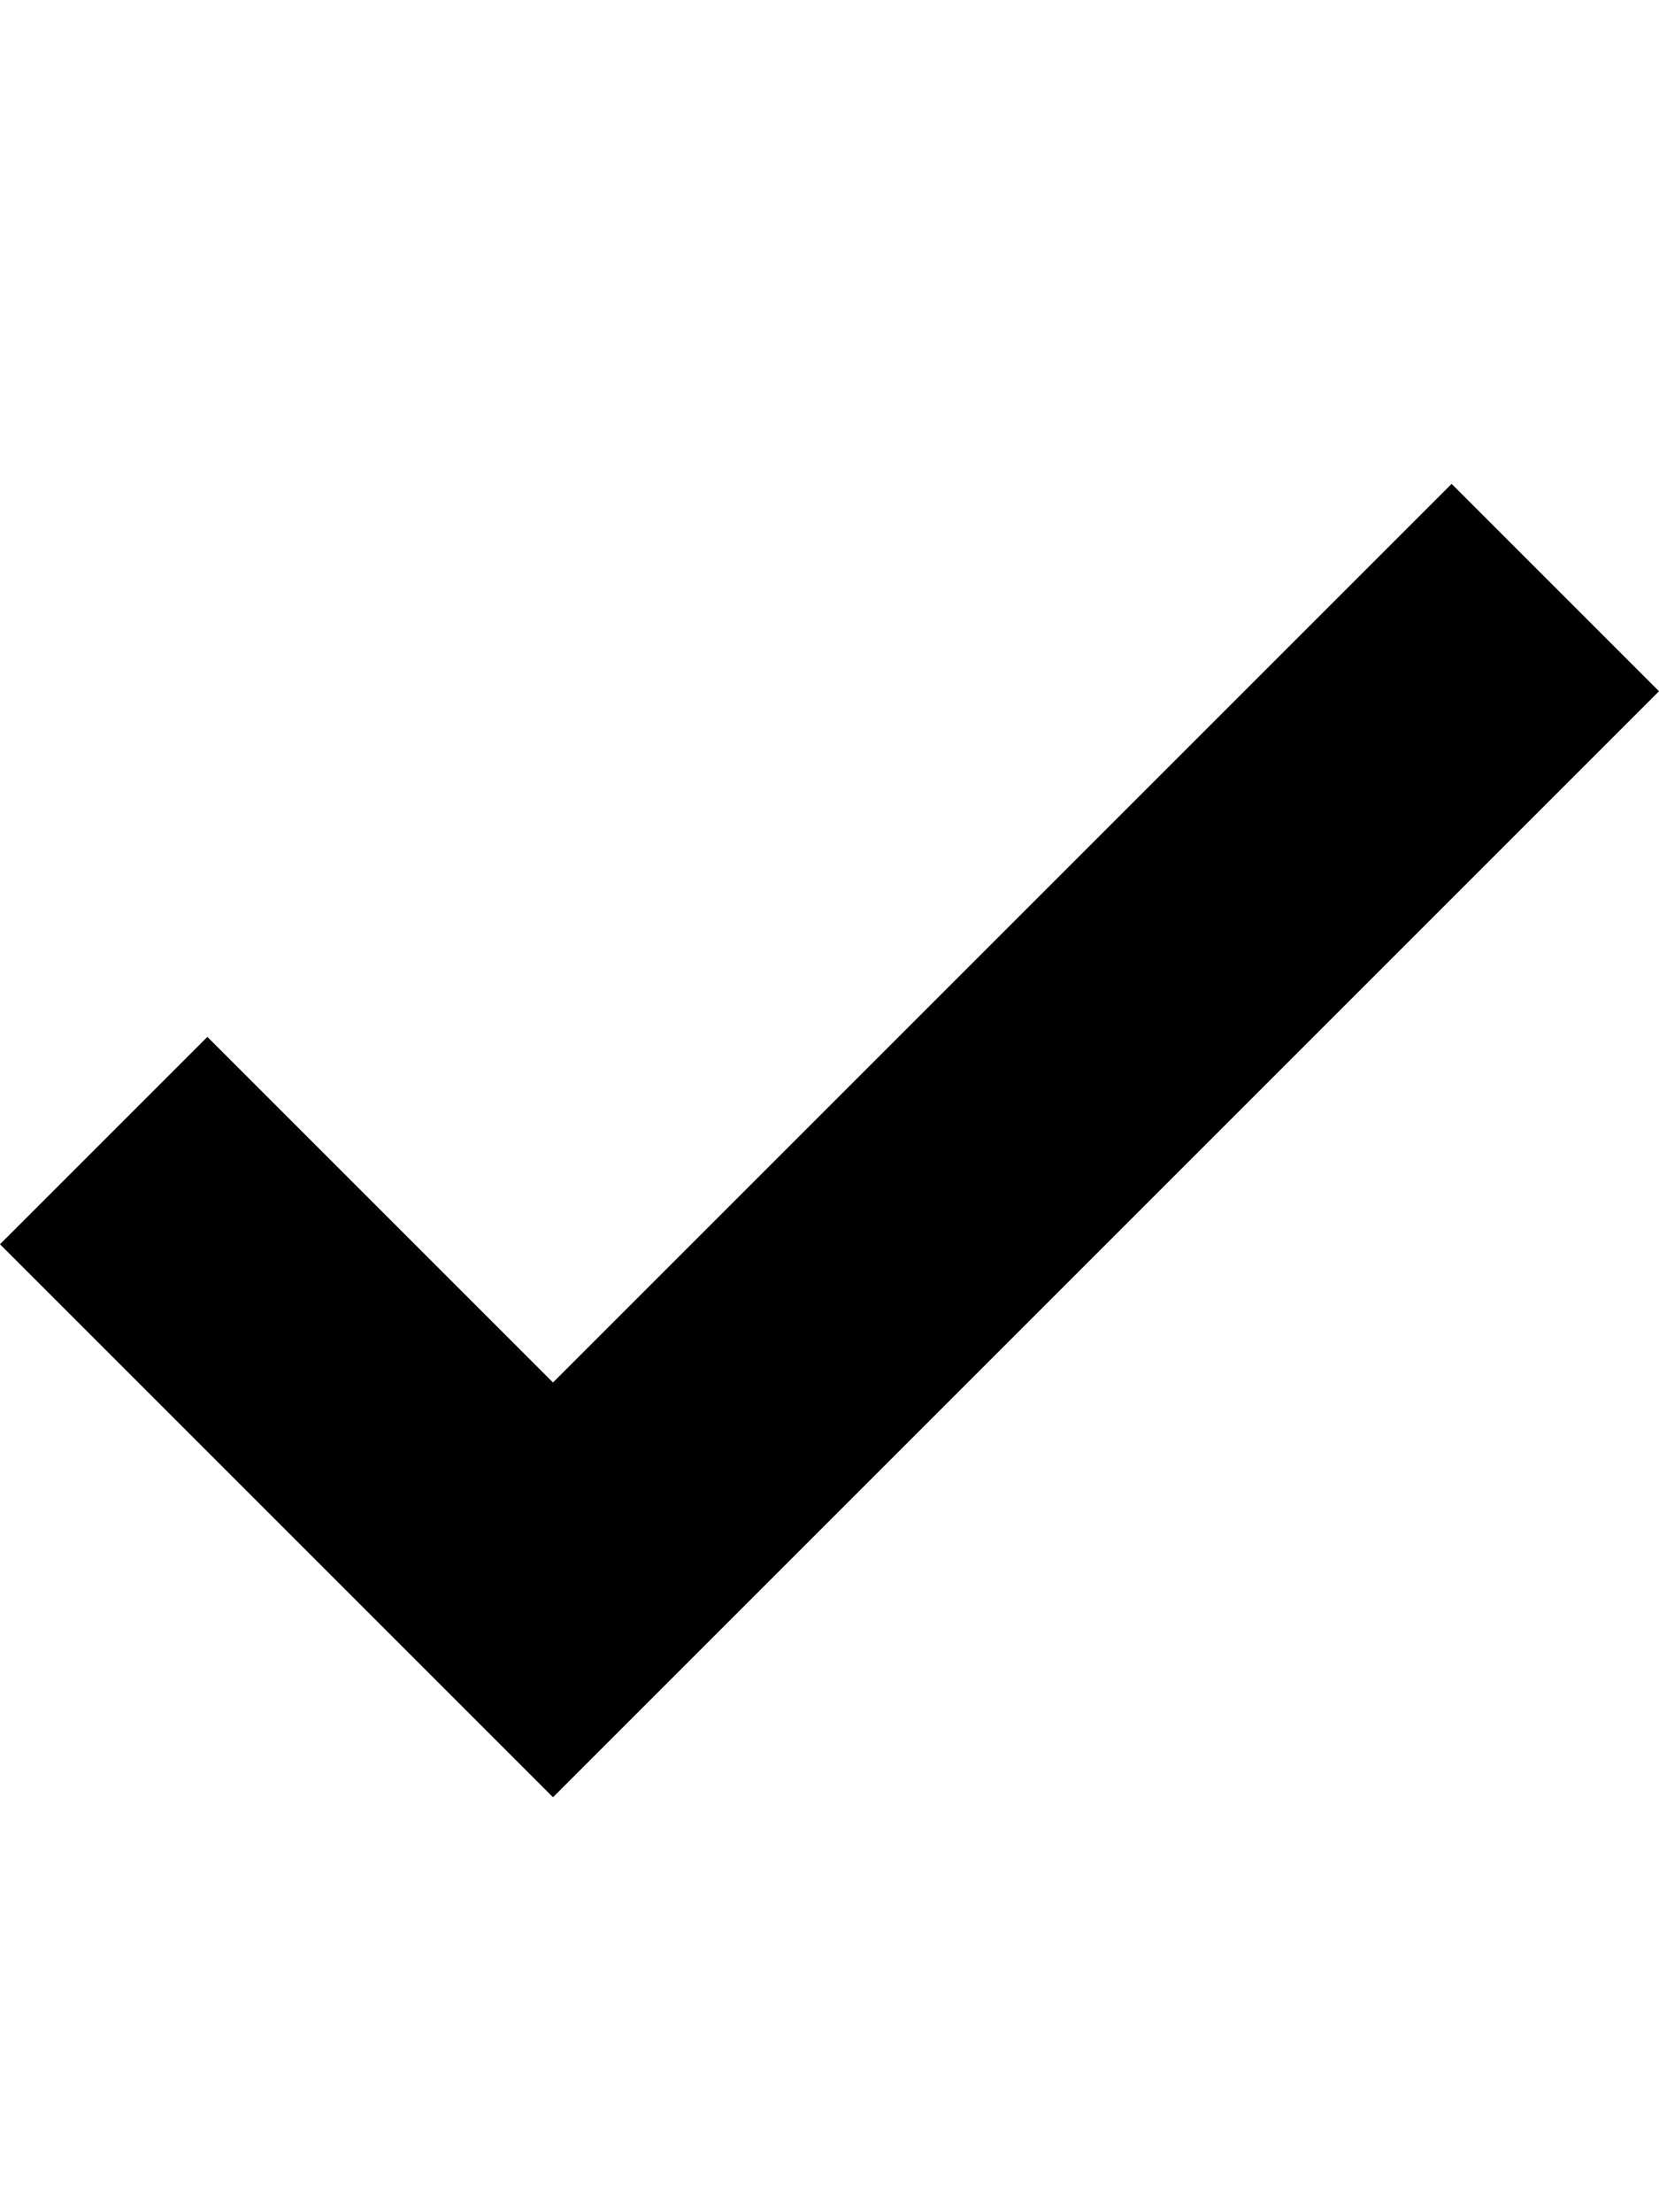
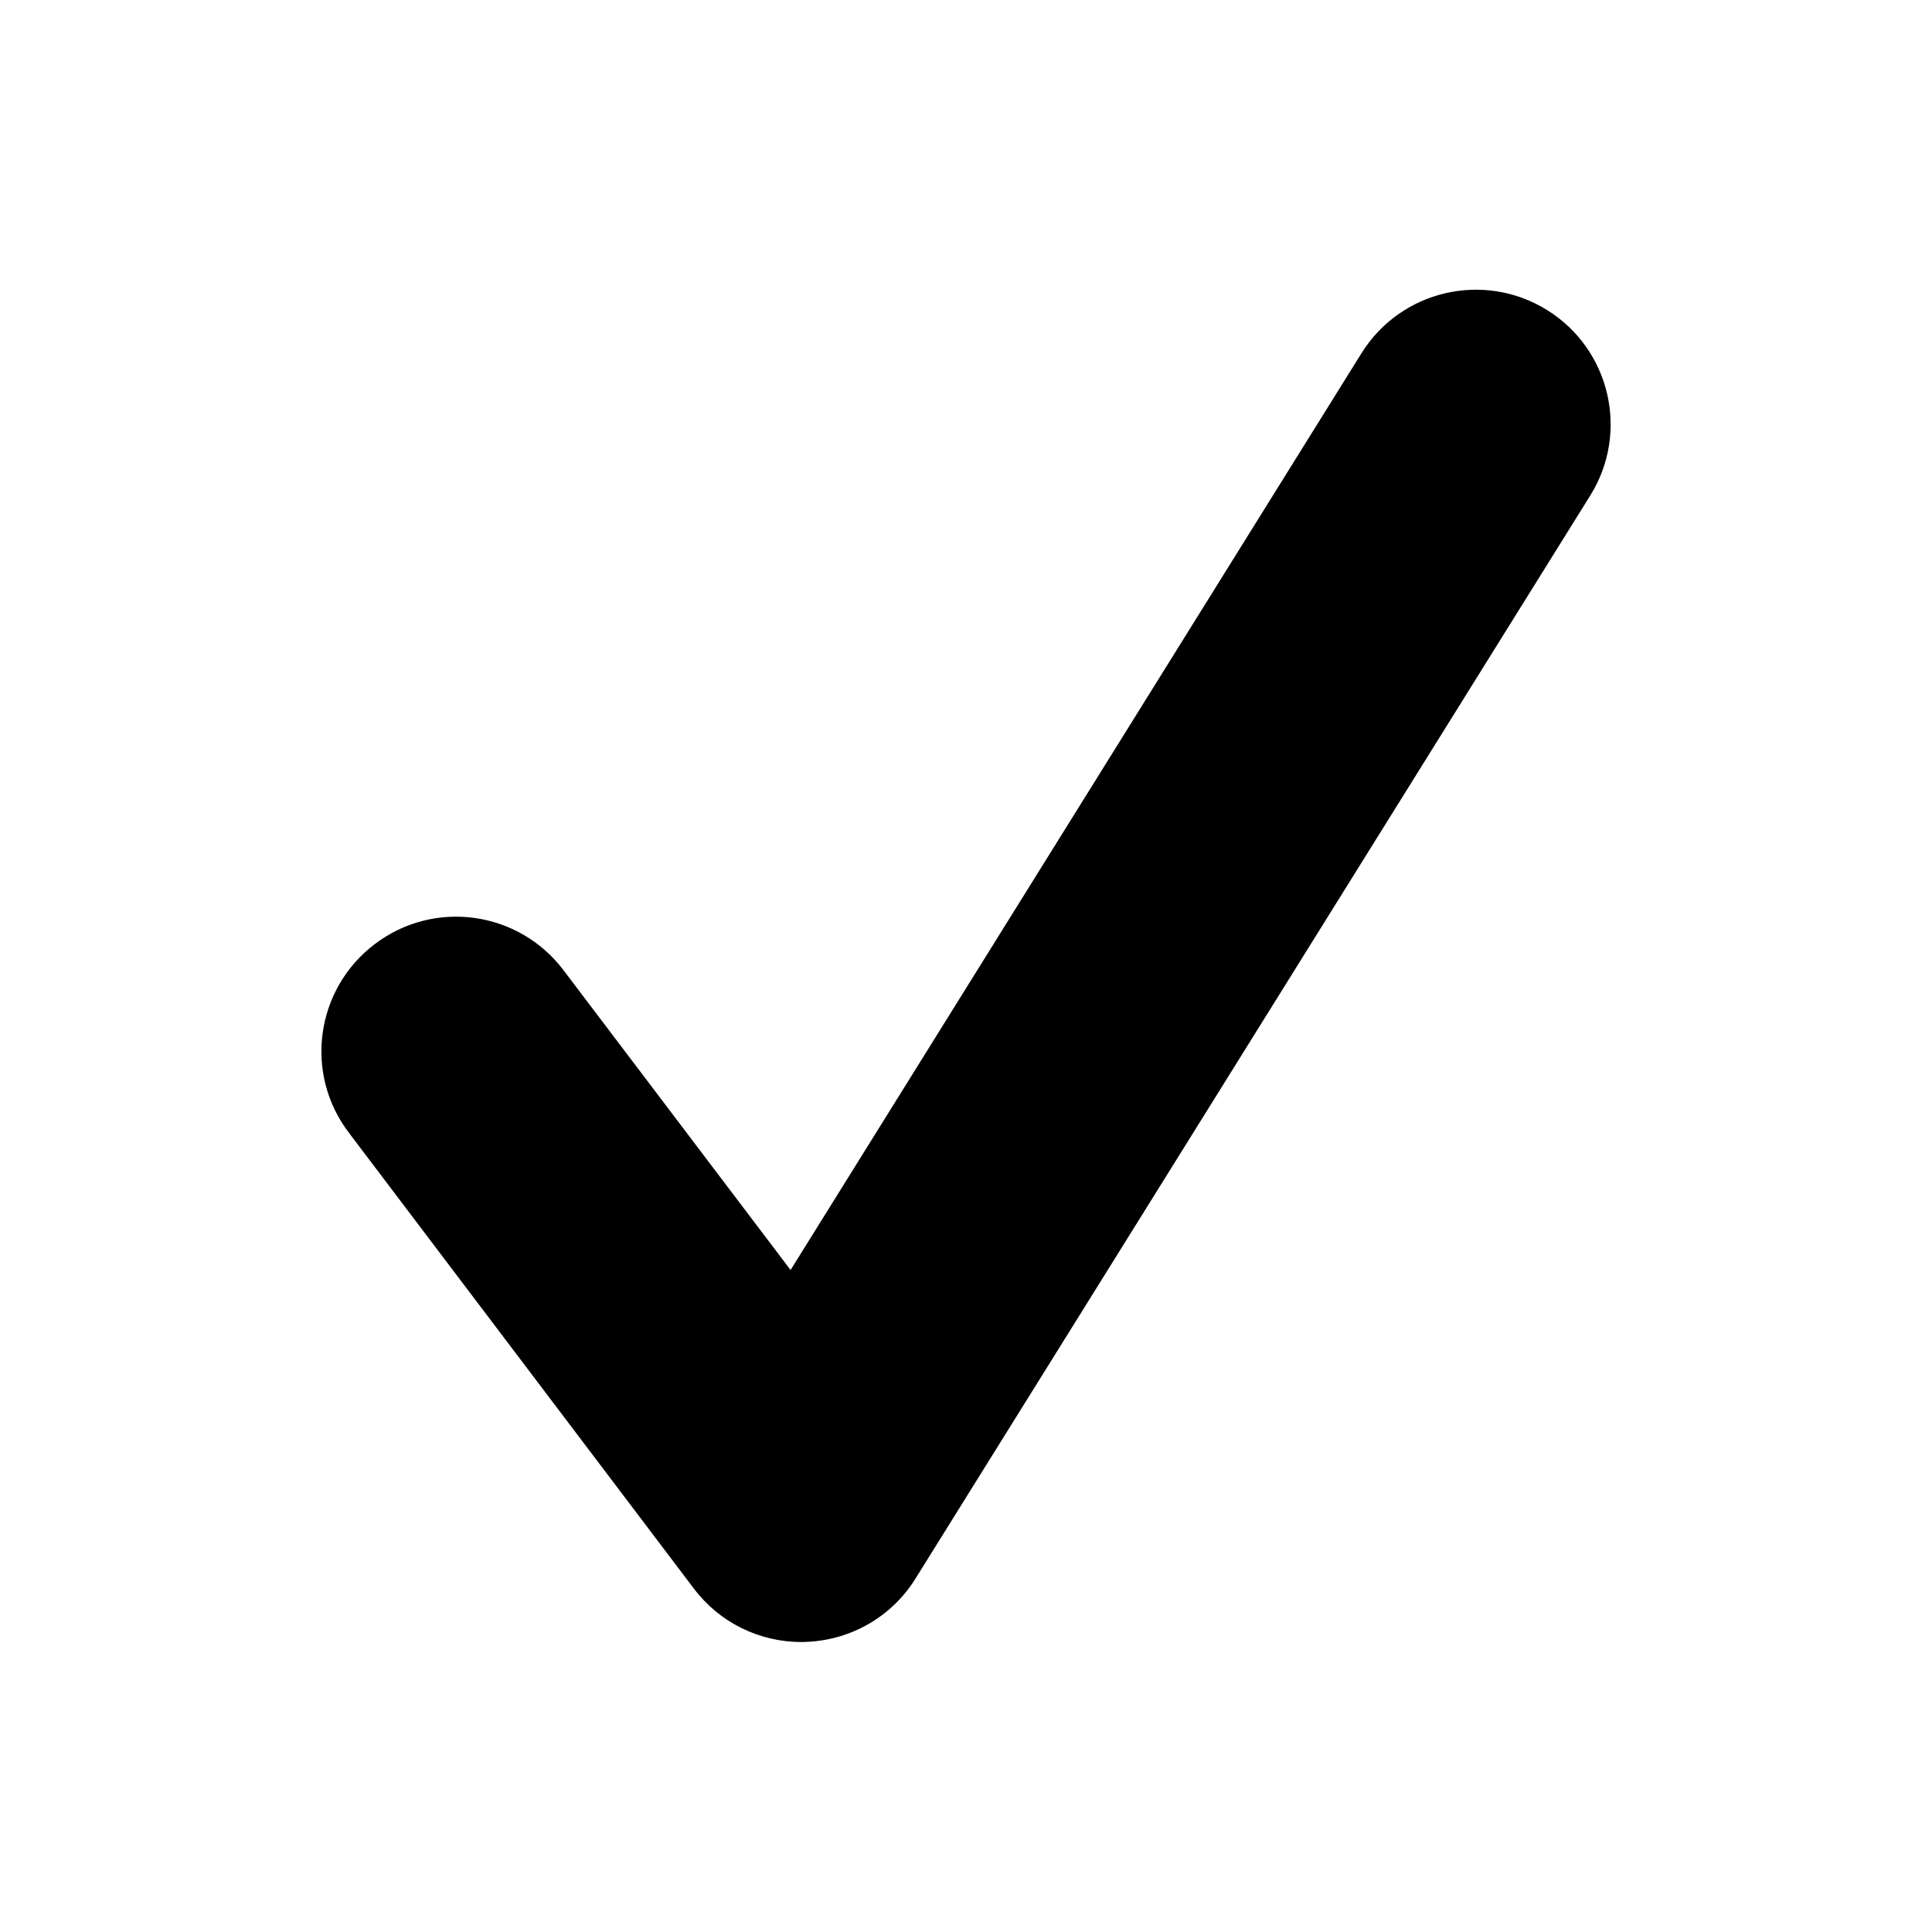
- <svg xmlns="http://www.w3.org/2000/svg" width="12px" height="16px" viewBox="0 0 12 16" version="1.1">
-   <defs />
-   <g id="Octicons" stroke="none" stroke-width="1" fill="none" fill-rule="evenodd">
-     <g id="check" fill="#000000">
-       <polygon id="Shape" points="12 5 4 13 0 9 1.5 7.5 4 10 10.5 3.5" />
-     </g>
-   </g>
+ <svg xmlns="http://www.w3.org/2000/svg" version="1.1" id="Check" x="0px" y="0px" viewBox="0 0 20 20" enable-background="new 0 0 20 20" xml:space="preserve">
+   <path d="M8.294,16.998c-0.435,0-0.847-0.203-1.111-0.553L3.61,11.724c-0.465-0.613-0.344-1.486,0.27-1.951  c0.615-0.467,1.488-0.344,1.953,0.27l2.351,3.104l5.911-9.492c0.407-0.652,1.267-0.852,1.921-0.445  c0.653,0.406,0.854,1.266,0.446,1.92L9.478,16.34c-0.242,0.391-0.661,0.635-1.12,0.656C8.336,16.998,8.316,16.998,8.294,16.998z" />
</svg>
